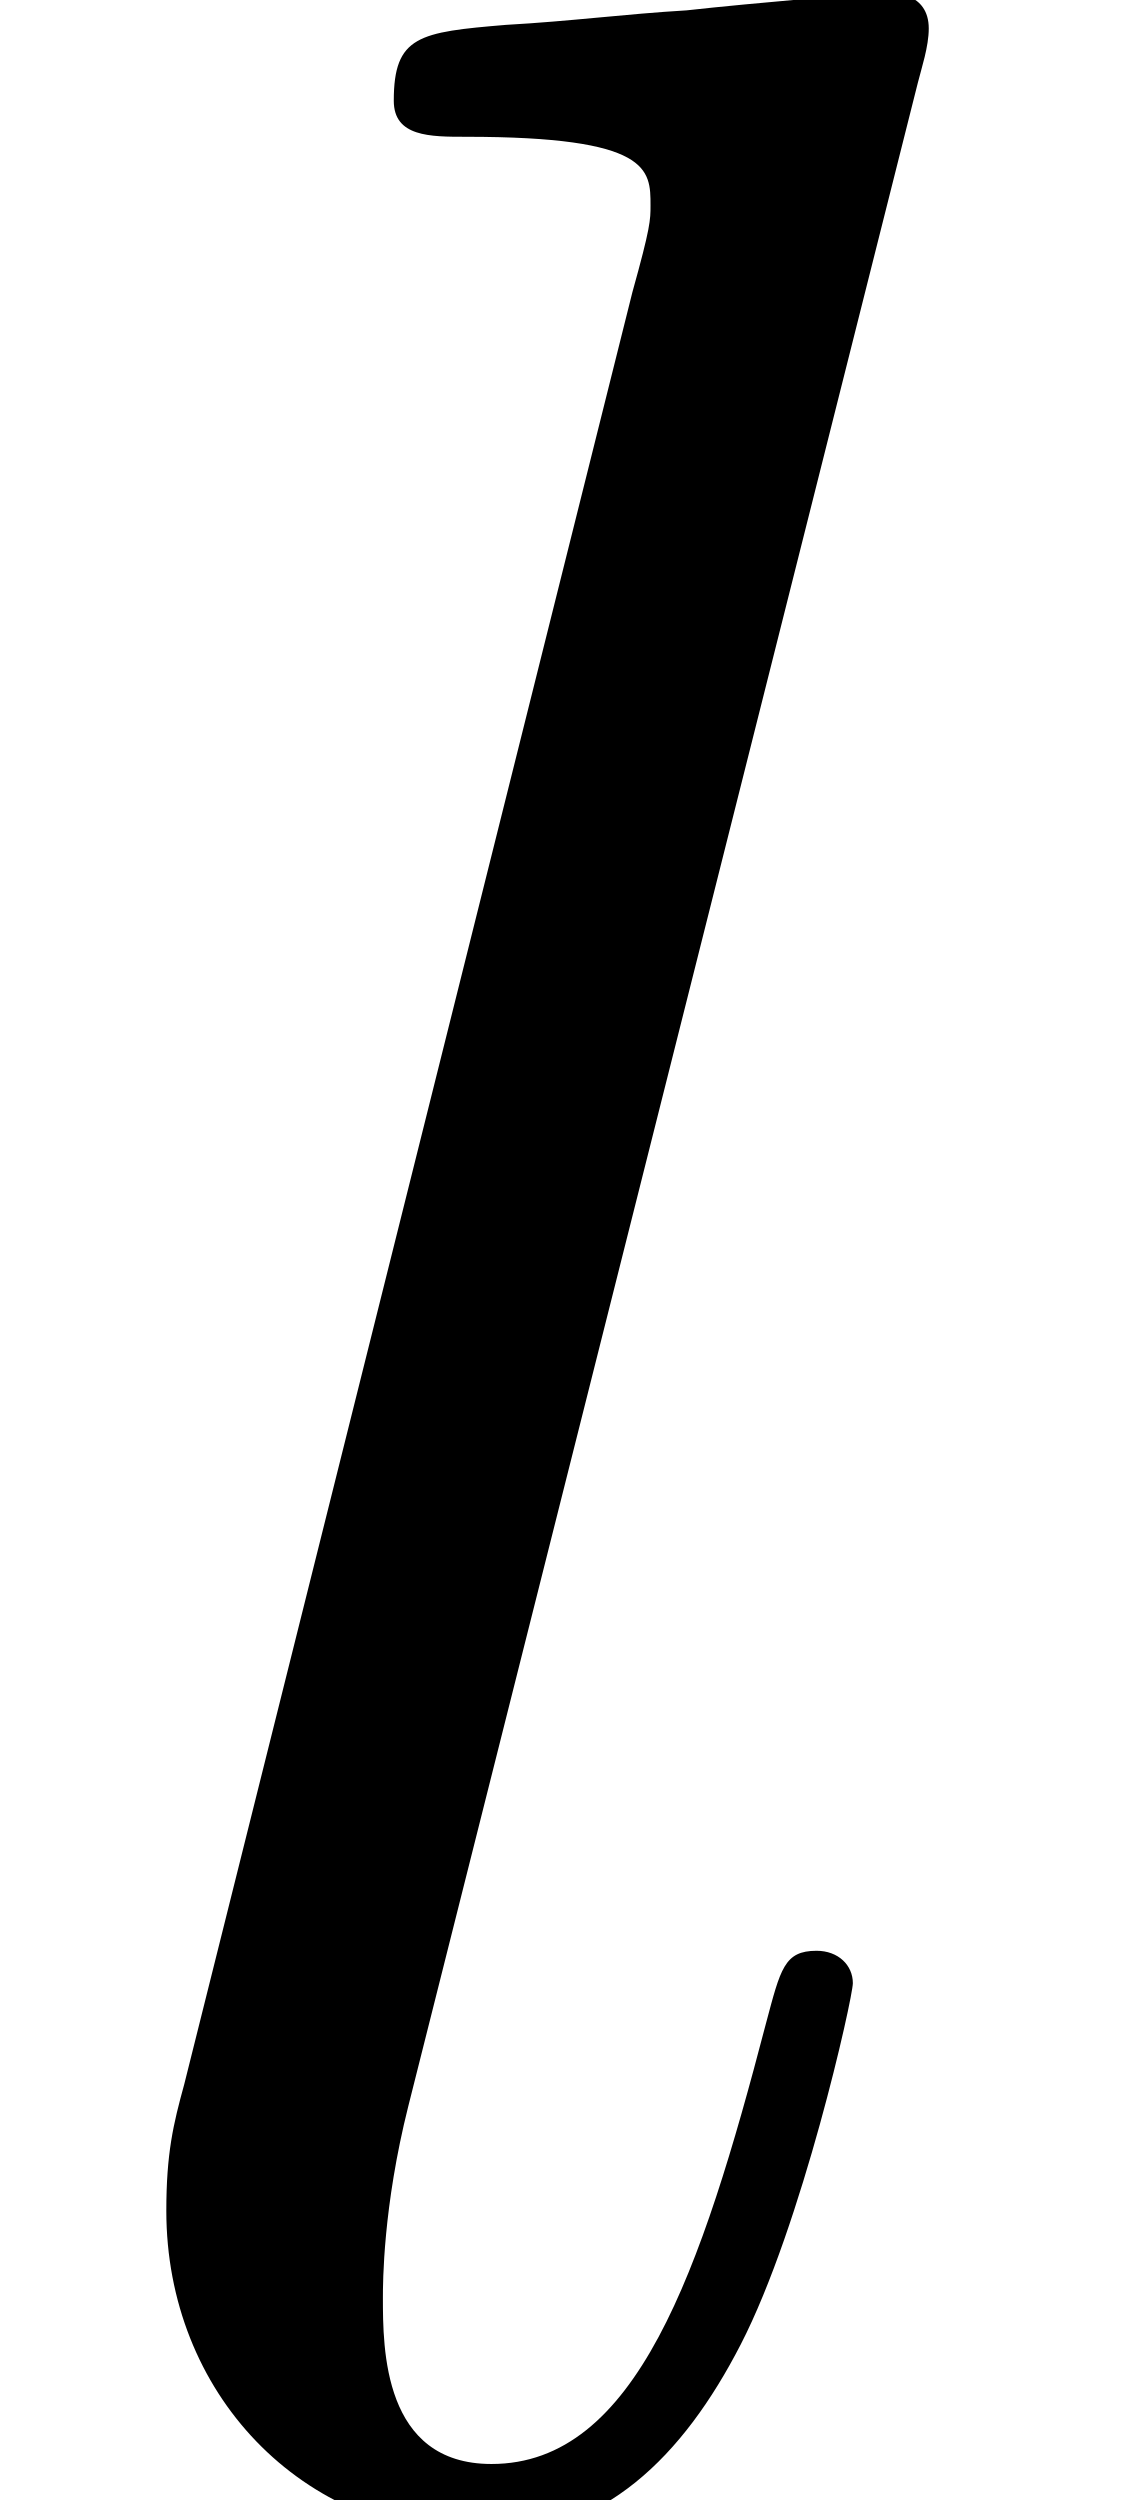
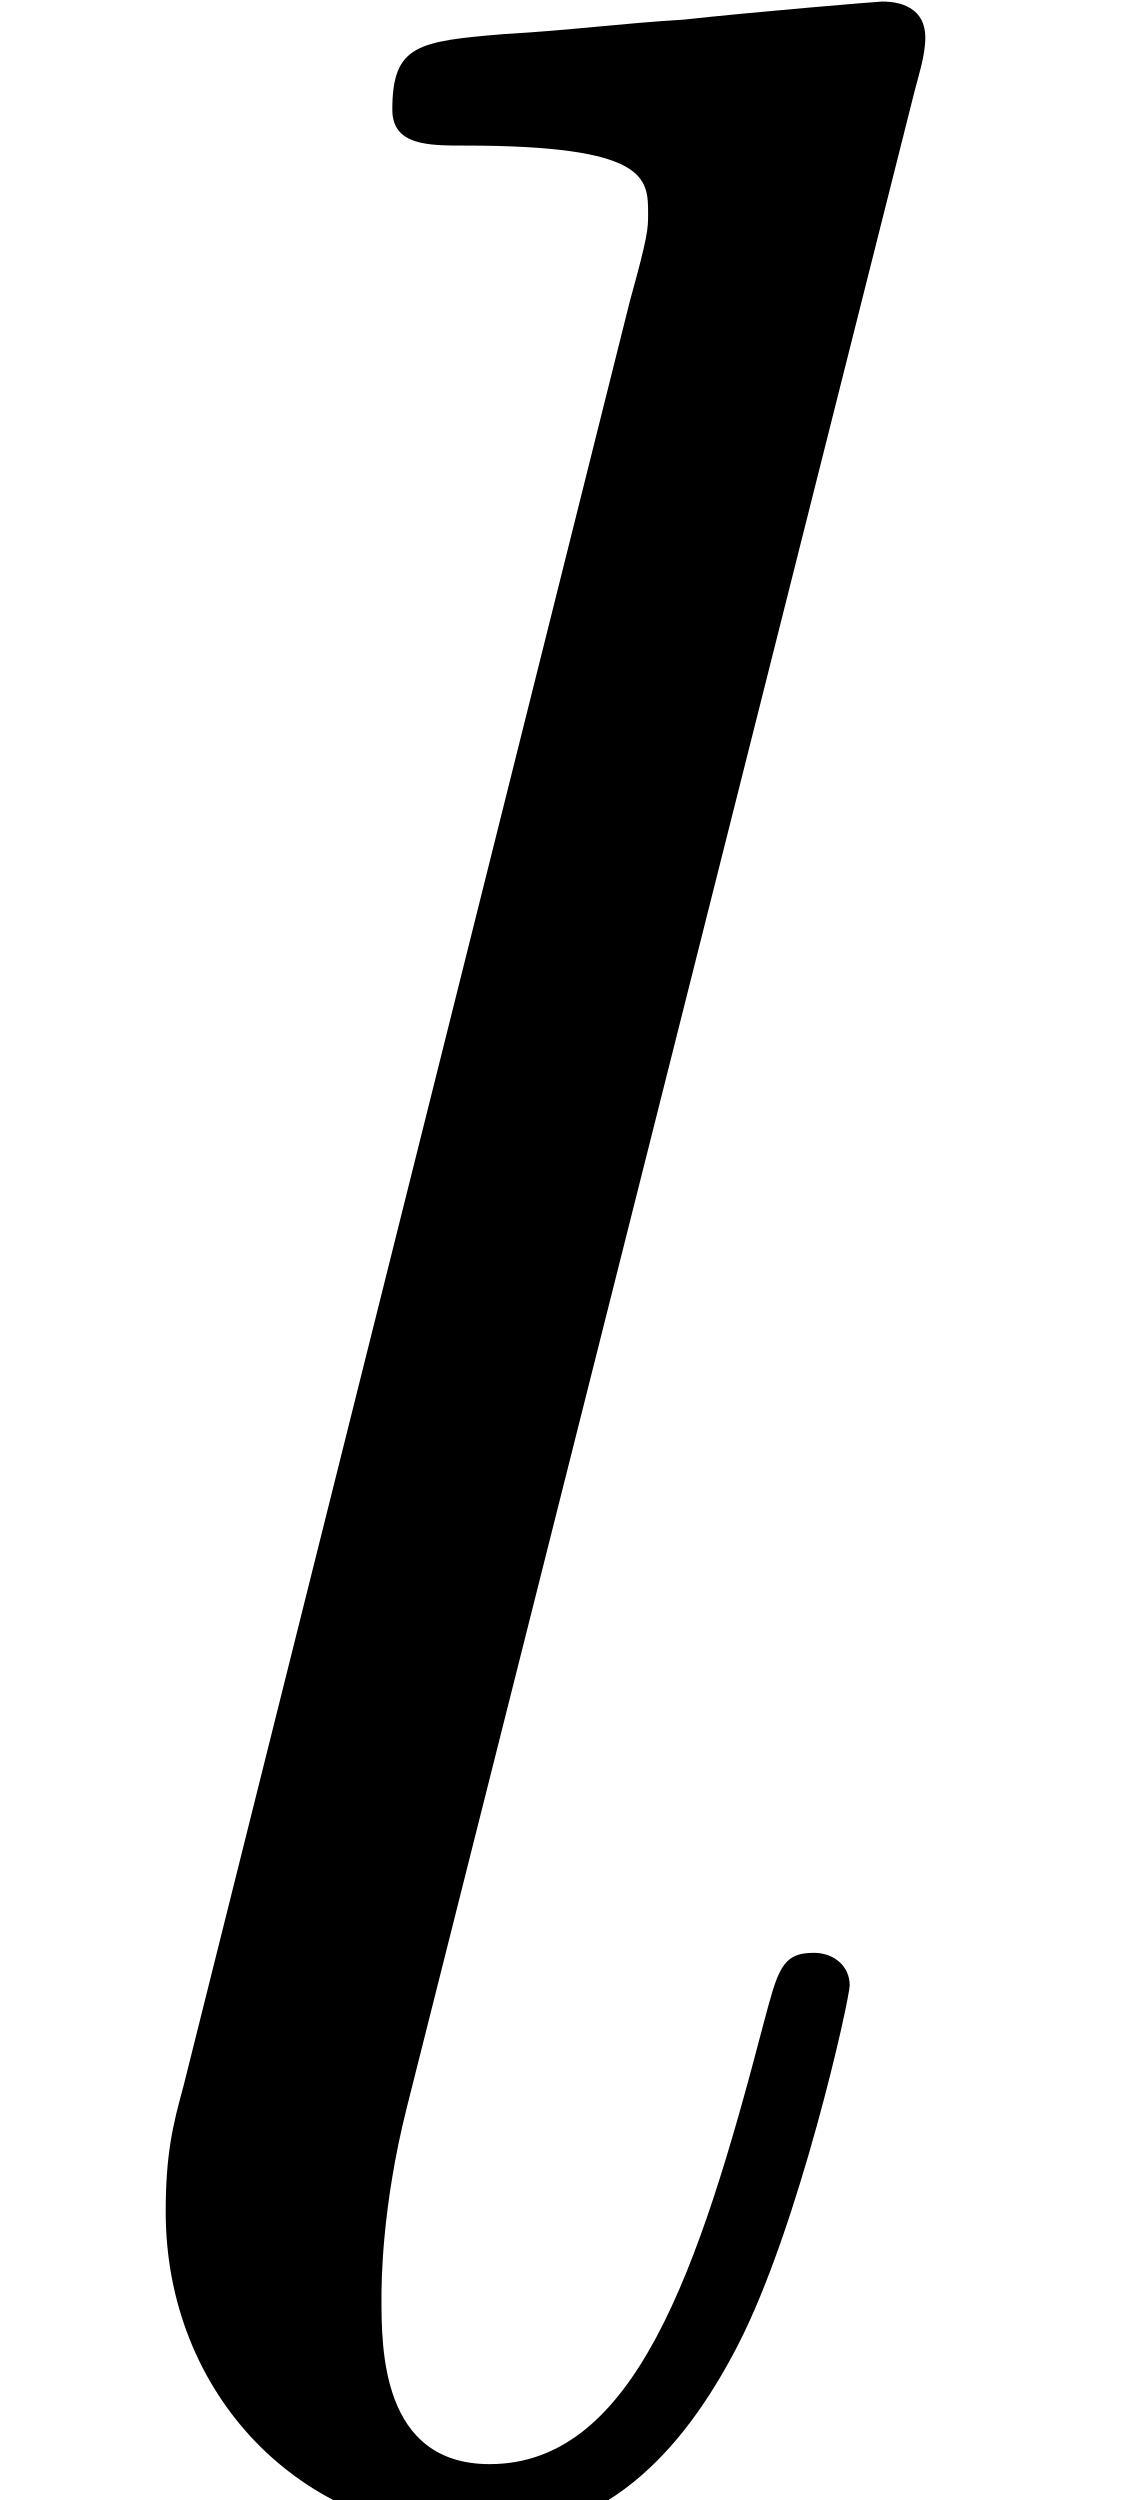
- <svg xmlns="http://www.w3.org/2000/svg" xmlns:xlink="http://www.w3.org/1999/xlink" height="9.65pt" version="1.1" viewBox="0 -9.65 4.358 9.65" width="4.358pt">
+ <svg xmlns="http://www.w3.org/2000/svg" xmlns:xlink="http://www.w3.org/1999/xlink" version="1.1" width="4.375pt" height="9.686pt" viewBox="0 -9.686 4.375 9.686">
  <defs>
-     <path d="M3.543 -9.331C3.557 -9.387 3.585 -9.47 3.585 -9.54C3.585 -9.68 3.445 -9.68 3.417 -9.68C3.403 -9.68 2.901 -9.638 2.65 -9.61C2.413 -9.596 2.204 -9.568 1.953 -9.554C1.618 -9.526 1.52 -9.512 1.52 -9.261C1.52 -9.122 1.66 -9.122 1.799 -9.122C2.511 -9.122 2.511 -8.996 2.511 -8.857C2.511 -8.801 2.511 -8.773 2.441 -8.522L0.711 -1.604C0.669 -1.451 0.642 -1.339 0.642 -1.116C0.642 -0.418 1.158 0.139 1.869 0.139C2.329 0.139 2.636 -0.167 2.859 -0.6C3.096 -1.06 3.292 -1.939 3.292 -1.995C3.292 -2.064 3.236 -2.12 3.152 -2.12C3.027 -2.12 3.013 -2.05 2.957 -1.841C2.706 -0.879 2.455 -0.139 1.897 -0.139C1.478 -0.139 1.478 -0.586 1.478 -0.781C1.478 -0.837 1.478 -1.13 1.576 -1.52L3.543 -9.331Z" id="g0-108" />
+     <path id="g0-108" d="M3.543-9.331C3.557-9.387 3.585-9.47 3.585-9.54C3.585-9.68 3.445-9.68 3.417-9.68C3.403-9.68 2.901-9.638 2.65-9.61C2.413-9.596 2.204-9.568 1.953-9.554C1.618-9.526 1.52-9.512 1.52-9.261C1.52-9.122 1.66-9.122 1.799-9.122C2.511-9.122 2.511-8.996 2.511-8.857C2.511-8.801 2.511-8.773 2.441-8.522L.711-1.604C.669-1.451 .642-1.339 .642-1.116C.642-.418 1.158 .139 1.869 .139C2.329 .139 2.636-.167 2.859-.6C3.096-1.06 3.292-1.939 3.292-1.995C3.292-2.064 3.236-2.12 3.152-2.12C3.027-2.12 3.013-2.05 2.957-1.841C2.706-.879 2.455-.139 1.897-.139C1.478-.139 1.478-.586 1.478-.781C1.478-.837 1.478-1.13 1.576-1.52L3.543-9.331Z" />
  </defs>
  <g id="page1">
-     <use x="0" xlink:href="#g0-108" y="0" />
+     <use x="0" y="0" xlink:href="#g0-108" />
  </g>
</svg>
